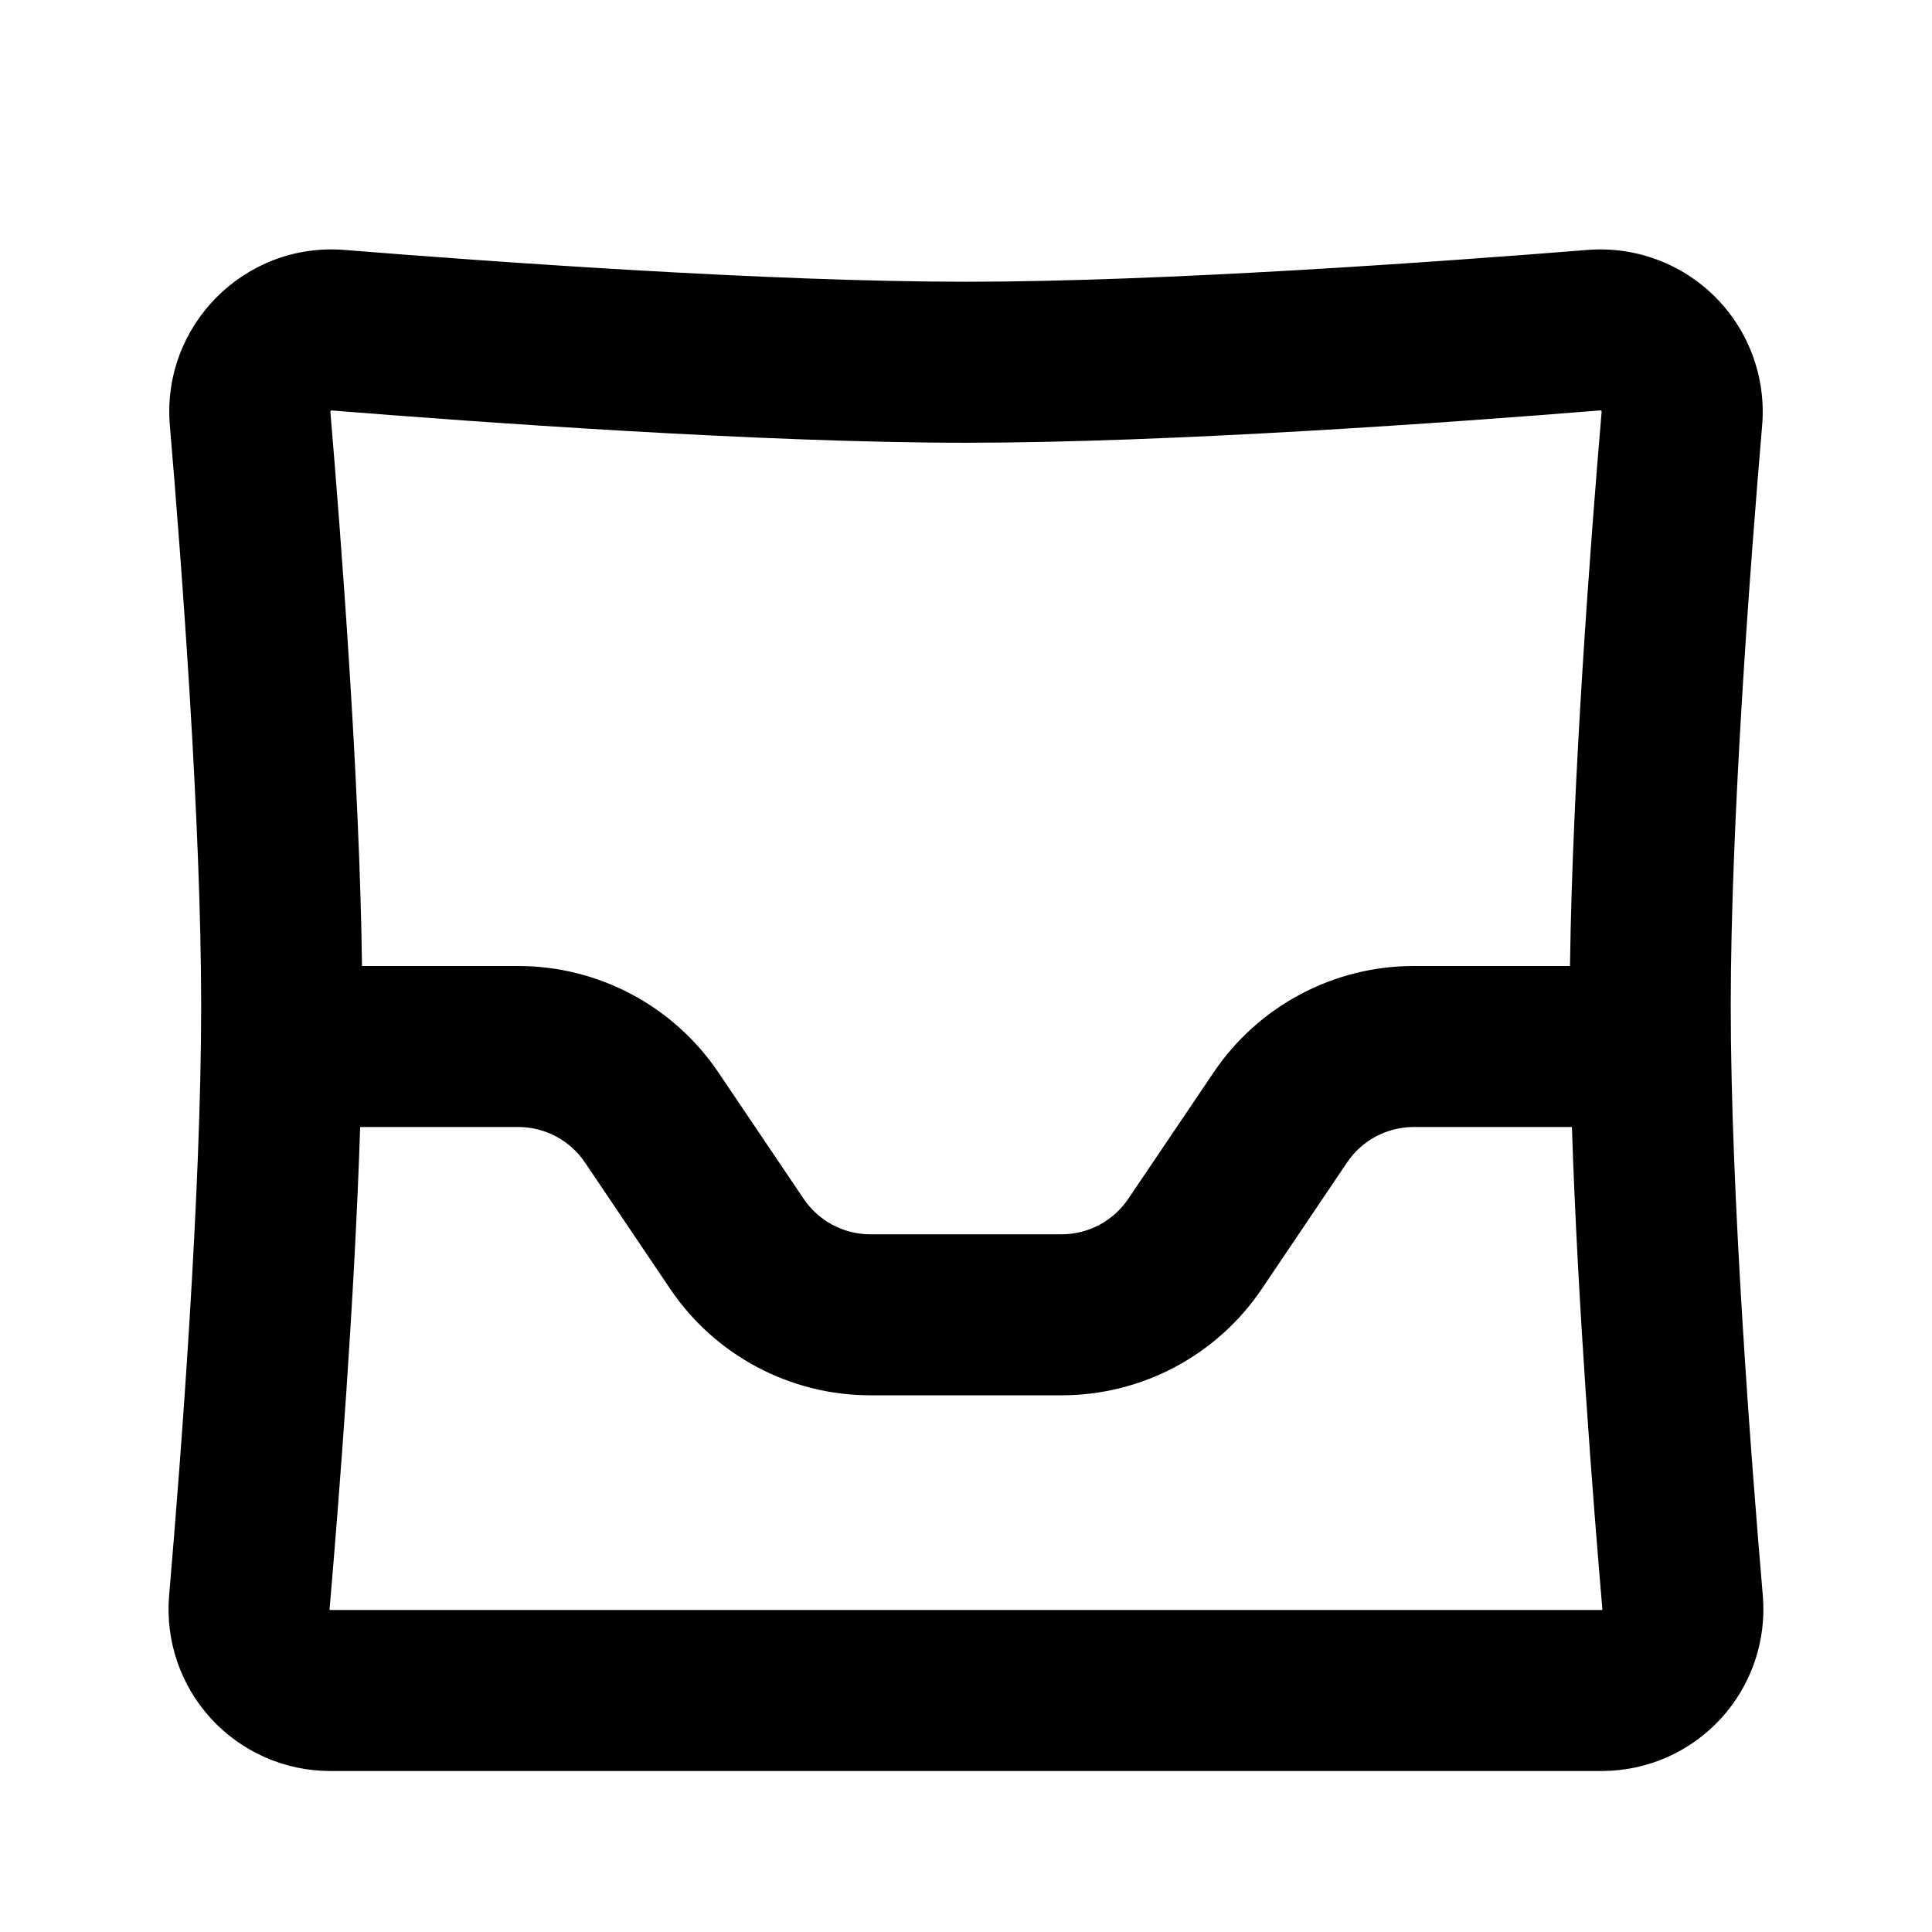
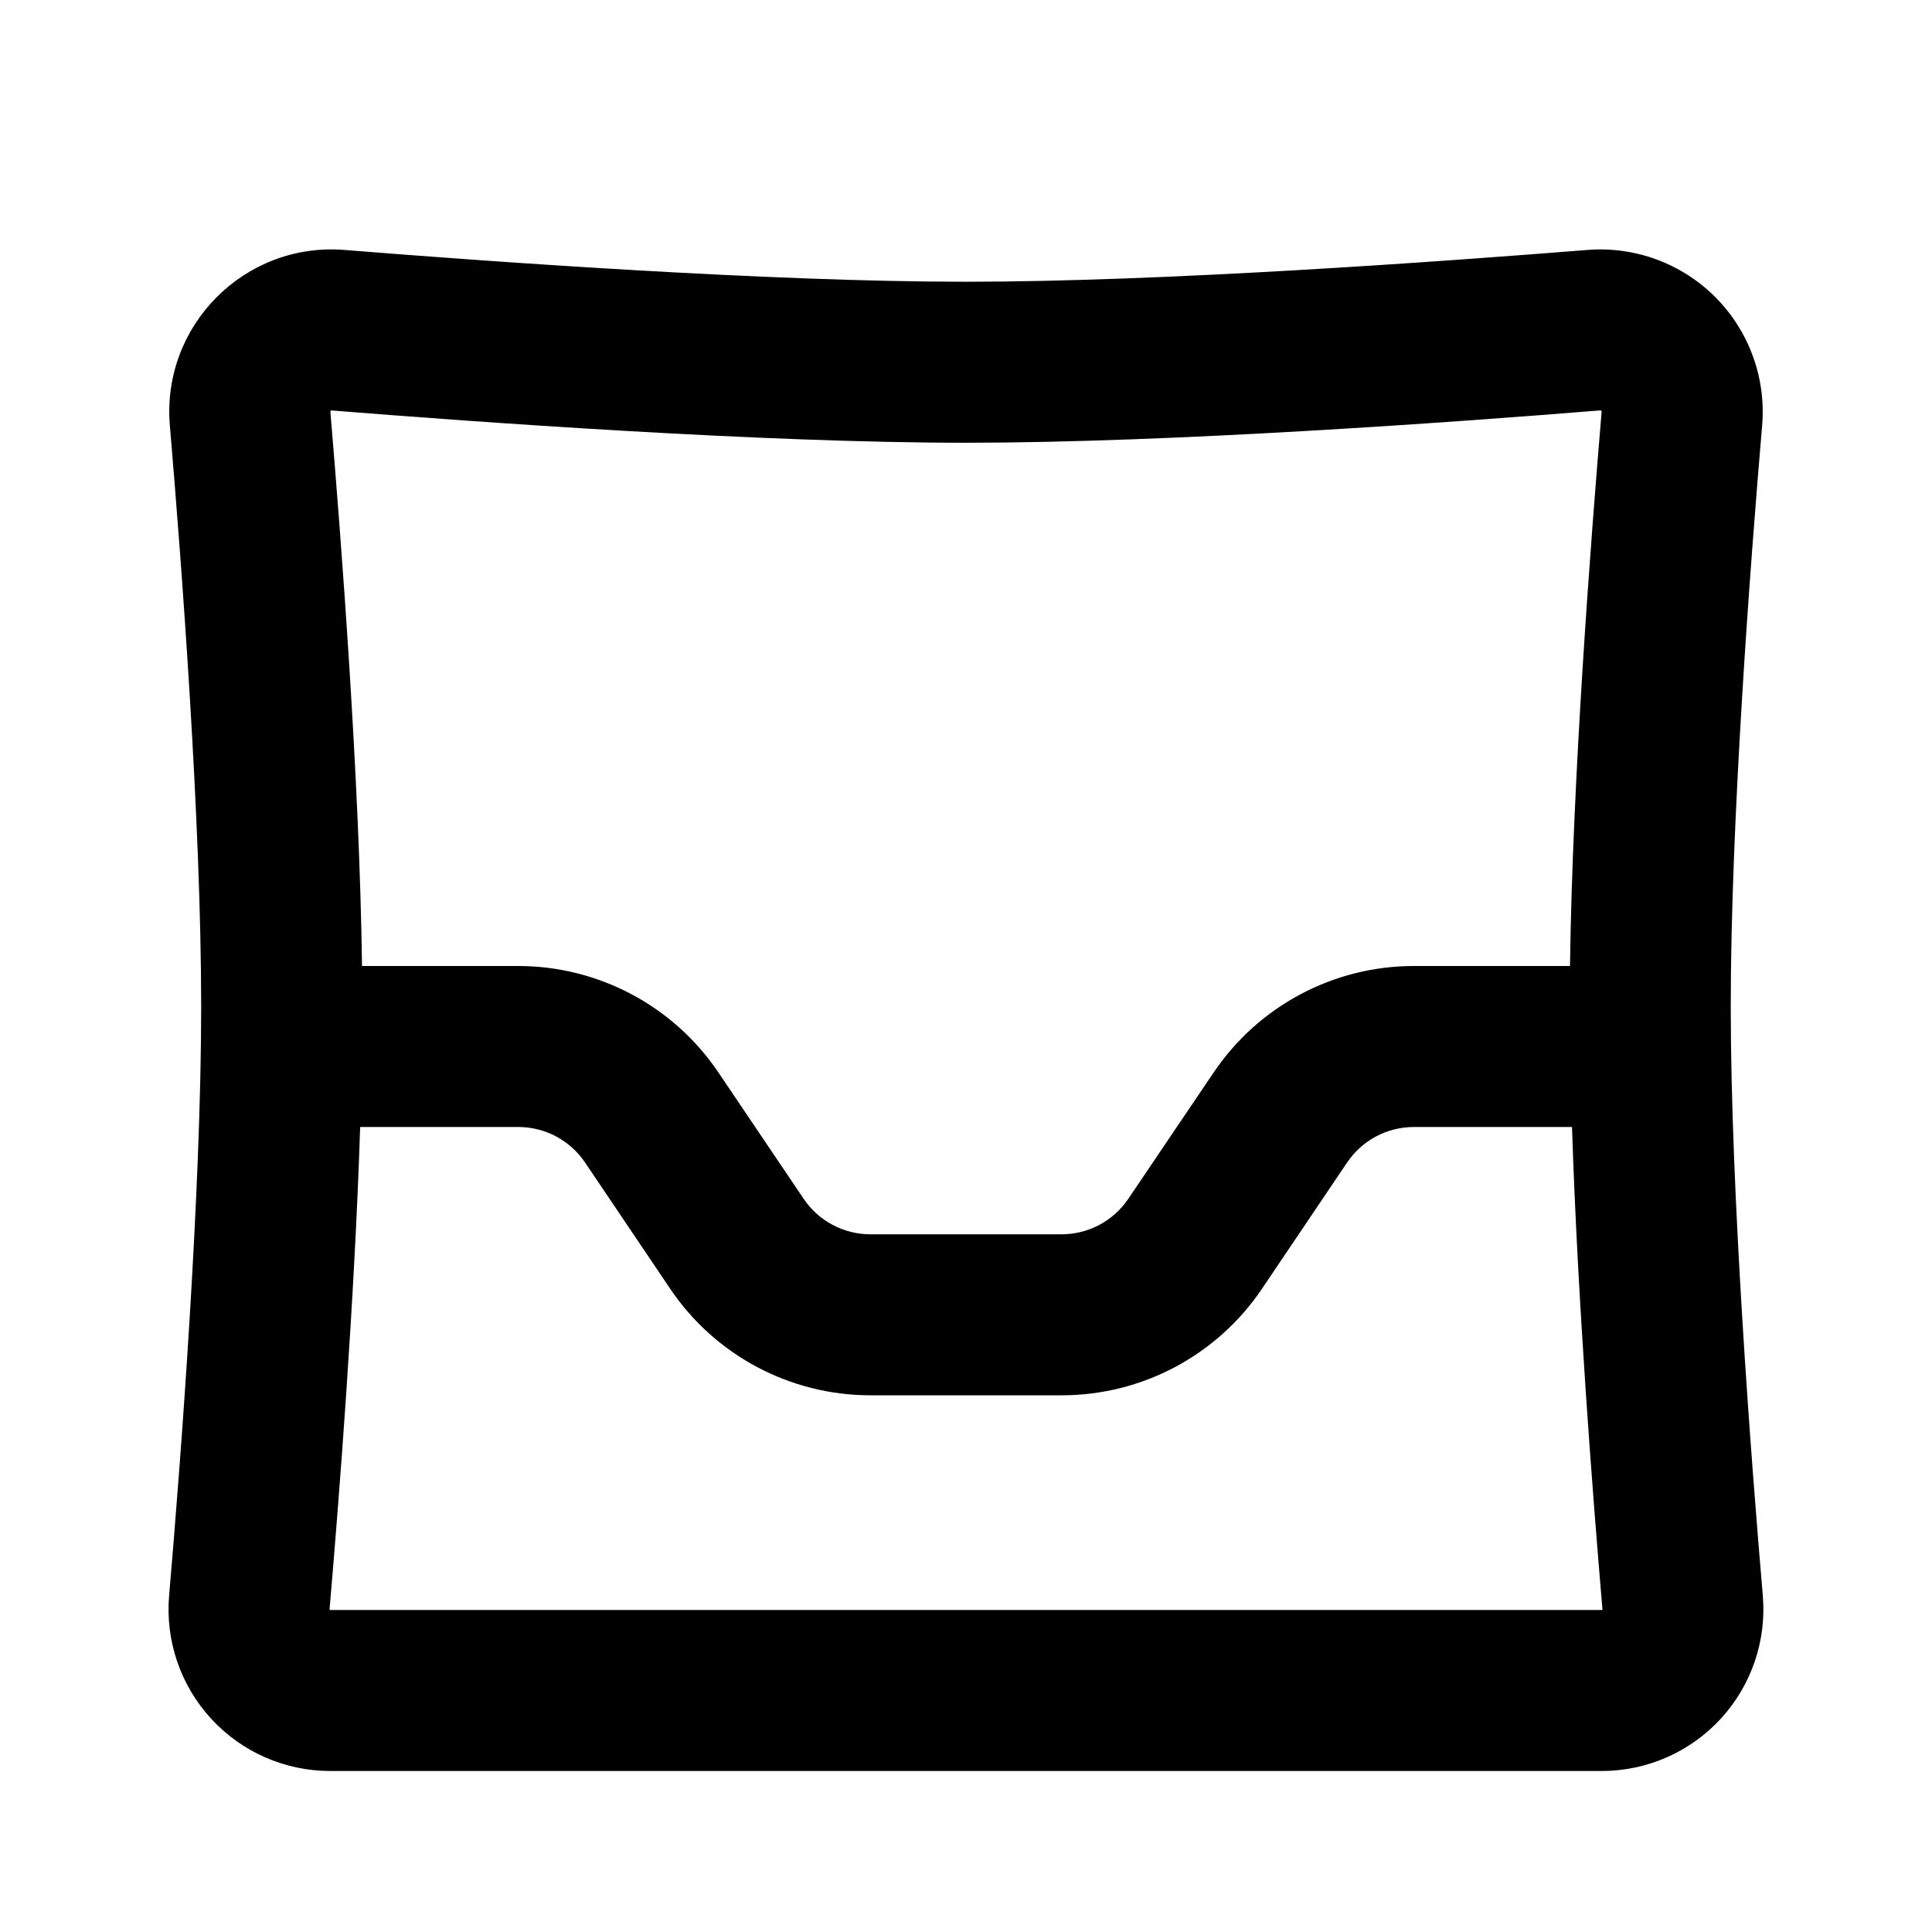
<svg xmlns="http://www.w3.org/2000/svg" width="24" height="24" fill="none" viewBox="0 0 24 24">
-   <path fill="currentColor" fill-rule="evenodd" d="M4.104 5.11a.02.02 0 01.005-.007.02.02 0 01.006-.004h.006C5.933 5.244 9.459 5.5 12 5.5c2.541 0 6.067-.255 7.88-.402h.004l.007.005a.022.022 0 01.005.007v.005c-.137 1.611-.362 4.568-.393 6.885h-1.94a3 3 0 00-2.487 1.322l-1.06 1.57a1 1 0 01-.829.441h-2.374a1 1 0 01-.829-.44l-1.06-1.571A3 3 0 006.437 12h-1.94c-.03-2.317-.257-5.274-.393-6.885v-.004zm.37 8.89c-.07 2.168-.262 4.62-.38 5.99a.02.02 0 000 .004l.002.002s0 .002.002.003l.001.001H19.9l.002-.001a.018.018 0 00.003-.005v-.005c-.117-1.37-.308-3.82-.378-5.989h-1.964a1 1 0 00-.829.44l-1.06 1.572a3 3 0 01-2.487 1.321h-2.374a3 3 0 01-2.487-1.321l-1.06-1.572a1 1 0 00-.829-.44H4.473zM4.28 3.105c-1.24-.1-2.275.94-2.17 2.18.147 1.73.389 4.935.389 7.215 0 2.327-.252 5.616-.398 7.319A2.008 2.008 0 004.1 22h15.8a2.008 2.008 0 001.998-2.181c-.146-1.703-.398-4.992-.398-7.319 0-2.28.242-5.484.39-7.215a2.016 2.016 0 00-2.171-2.18C17.904 3.25 14.45 3.5 12 3.5c-2.451 0-5.904-.249-7.719-.395z" />
+   <path fill="currentColor" fill-rule="evenodd" d="M4.104 5.11a.02.02 0 01.005-.007.02.02 0 01.006-.004h.006C5.933 5.244 9.459 5.5 12 5.5c2.541 0 6.067-.255 7.88-.402h.004a.02.02 0 01.008.005.019.019 0 01.004.007v.005c-.136 1.611-.362 4.568-.393 6.885h-1.94a3 3 0 00-2.486 1.322l-1.061 1.57a1 1 0 01-.829.441h-2.374a1 1 0 01-.829-.44l-1.06-1.571A3 3 0 006.437 12h-1.94c-.03-2.317-.257-5.274-.393-6.885a.02.02 0 010-.004zm.37 8.89c-.07 2.168-.262 4.62-.38 5.99a.02.02 0 000 .004l.002.002s0 .002.002.003l.001.001h15.803l.001-.001.002-.003.001-.002v-.005c-.117-1.37-.308-3.82-.378-5.989h-1.964a1 1 0 00-.829.44l-1.06 1.572a3 3 0 01-2.487 1.321h-2.374a3 3 0 01-2.487-1.321l-1.06-1.572a1 1 0 00-.829-.44H4.473zM4.28 3.105c-1.24-.1-2.275.94-2.17 2.18.147 1.73.389 4.935.389 7.215 0 2.327-.252 5.616-.398 7.319A2.008 2.008 0 004.1 22h15.8a2.008 2.008 0 001.998-2.181c-.146-1.703-.398-4.992-.398-7.319 0-2.28.242-5.484.39-7.215a2.017 2.017 0 00-2.171-2.18C17.904 3.25 14.45 3.5 12 3.5c-2.451 0-5.904-.249-7.719-.395z" />
</svg>
